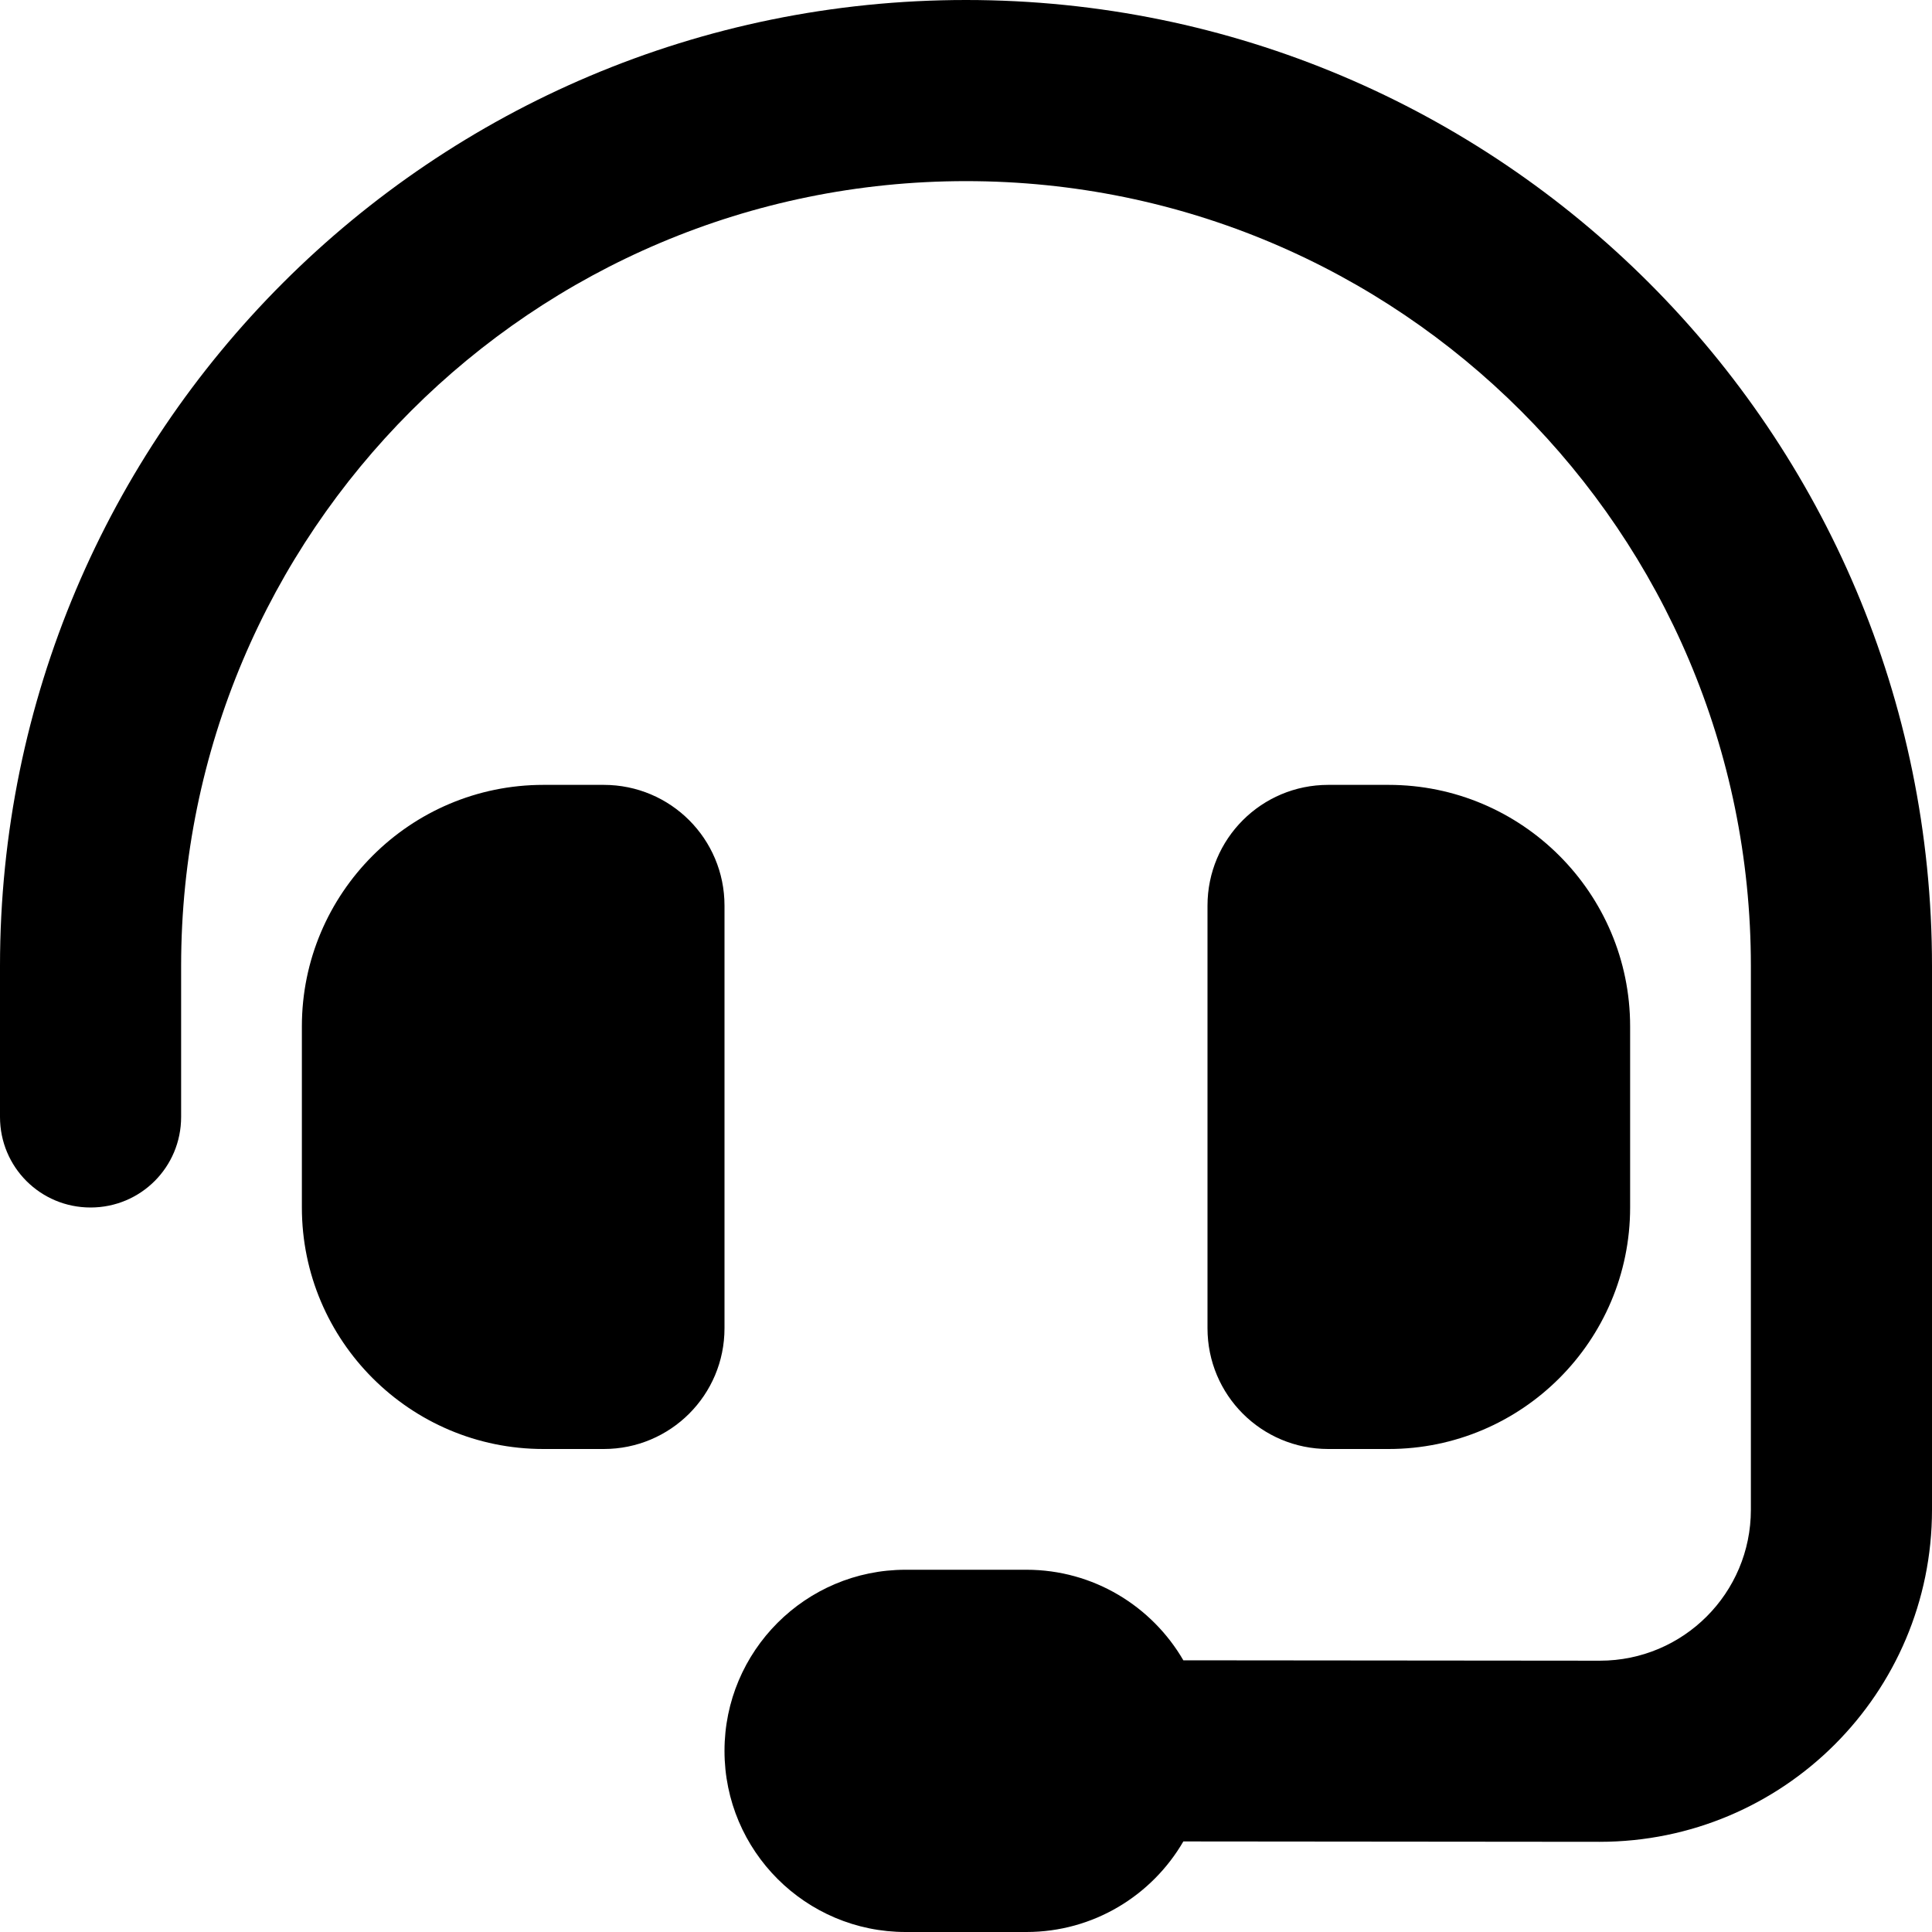
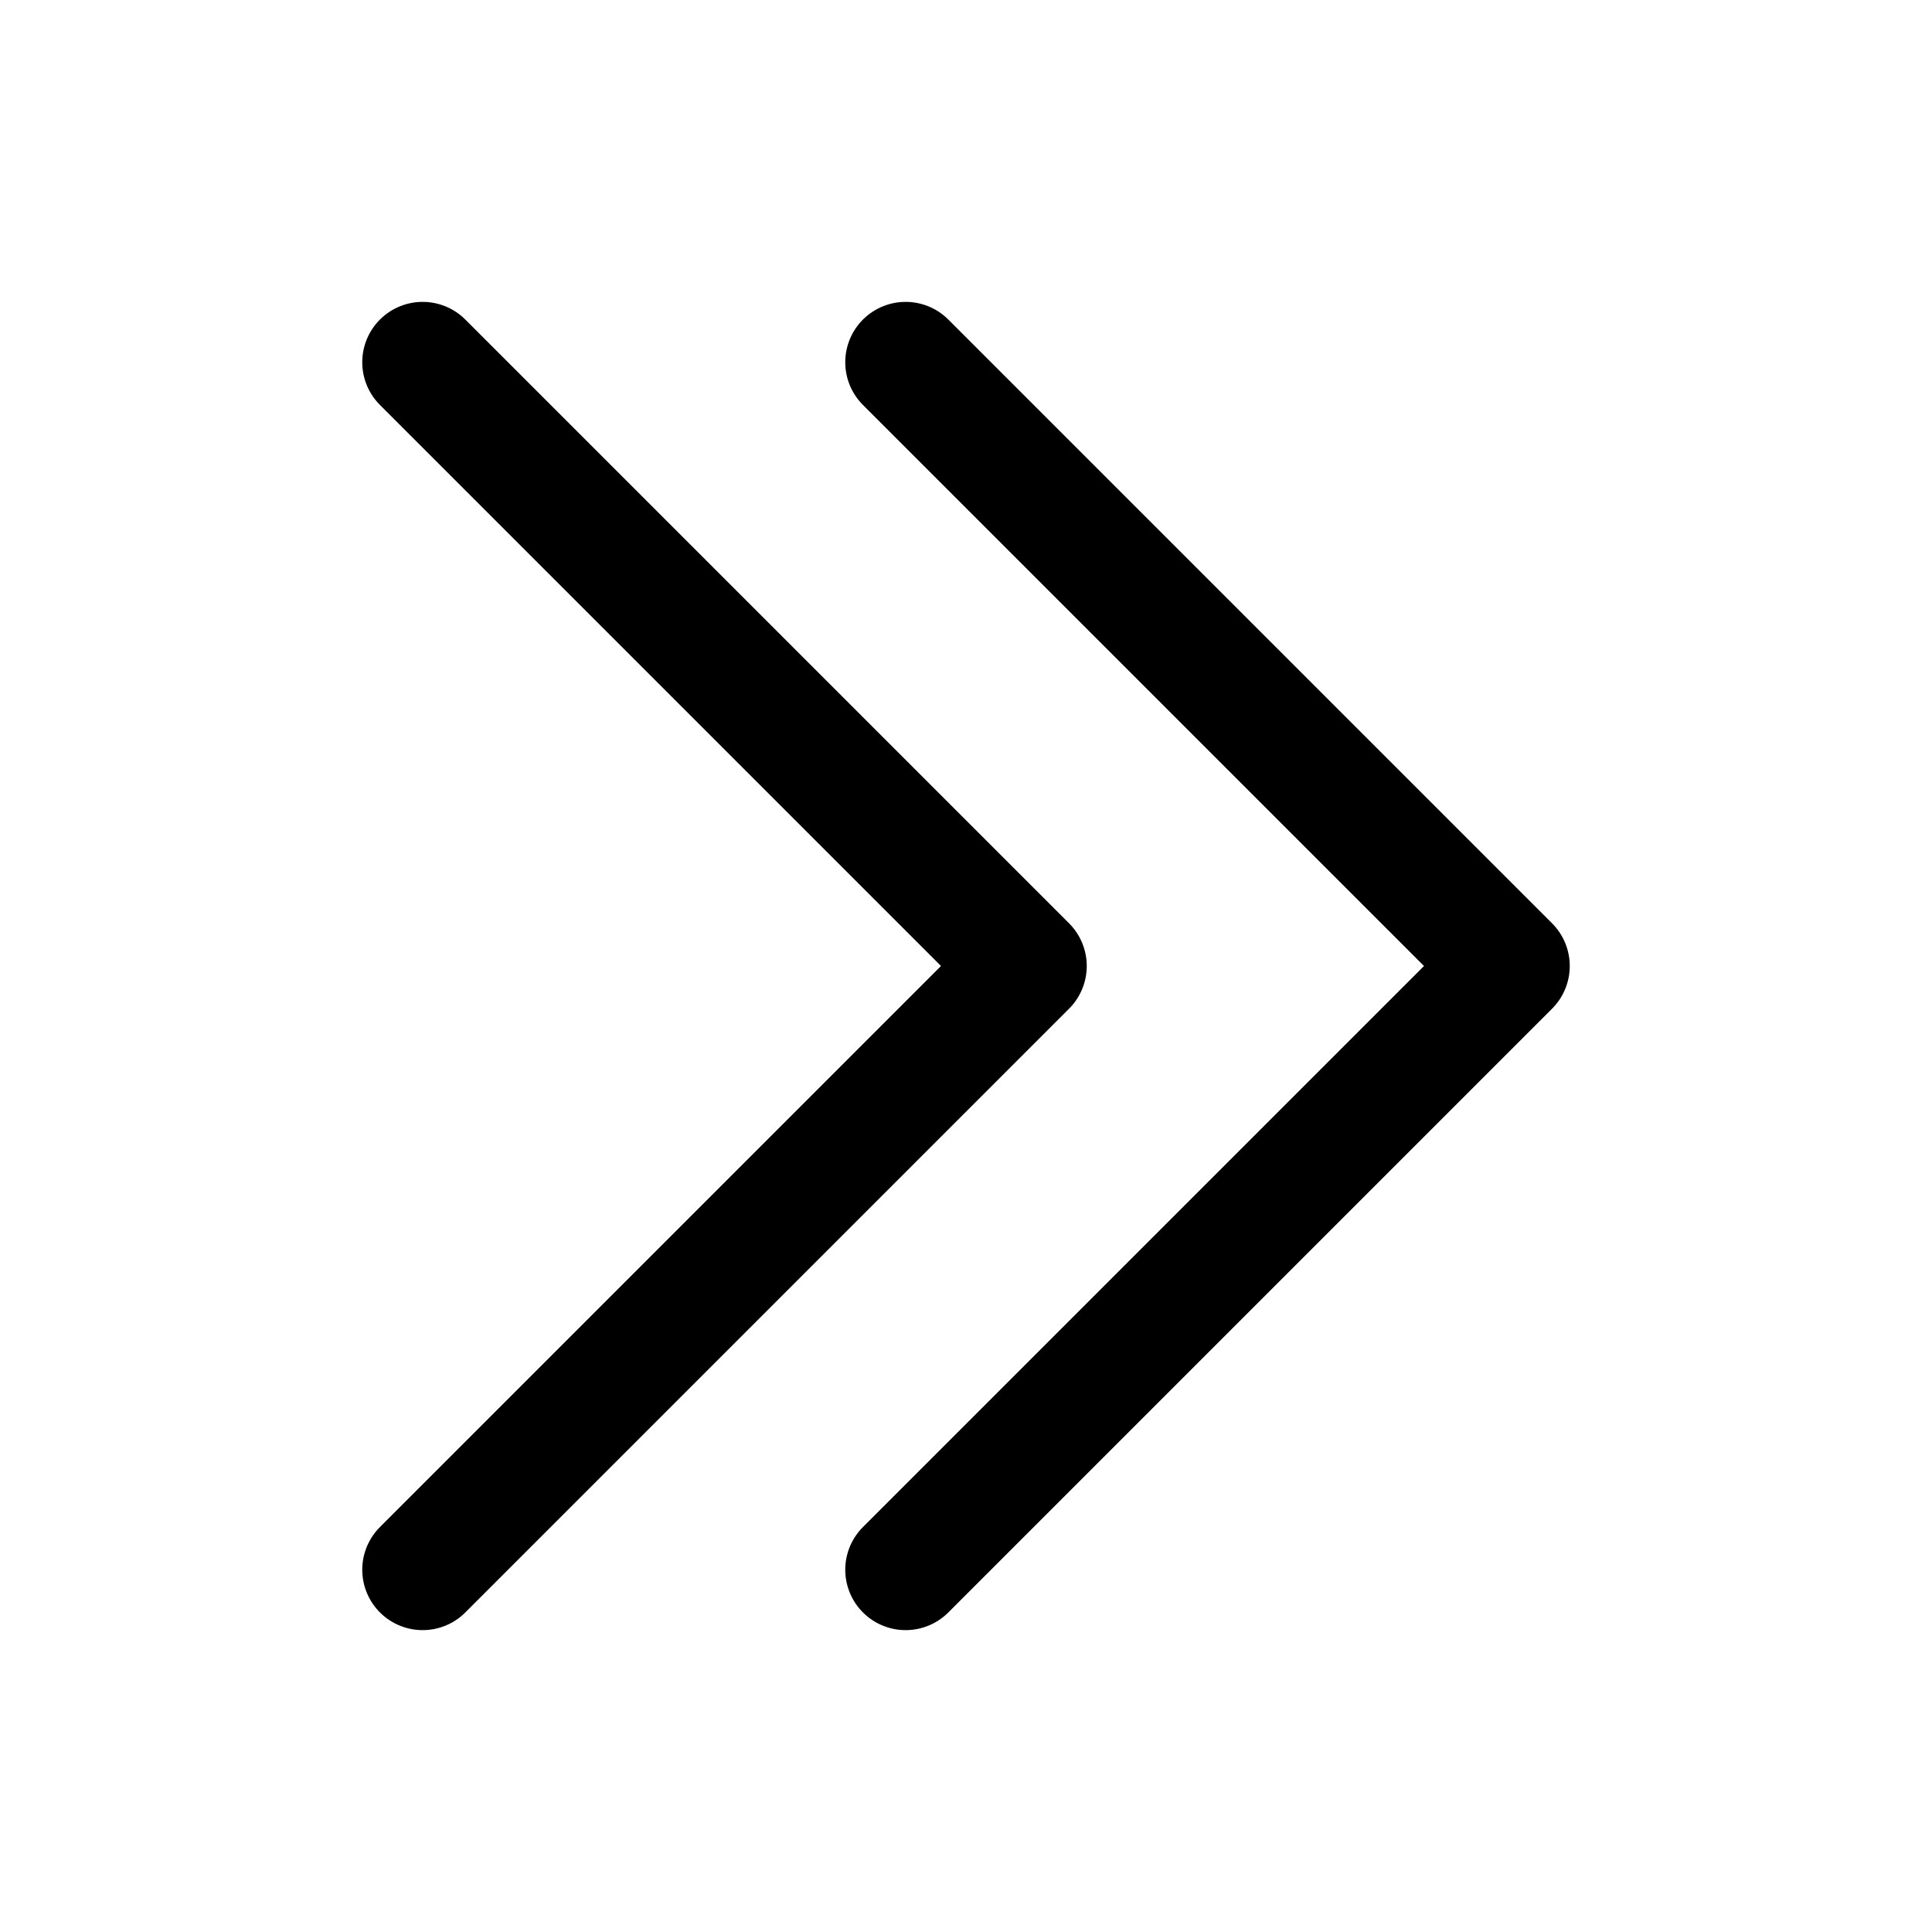
- <svg xmlns="http://www.w3.org/2000/svg" viewBox="0 0 512 512">
-   <path d="M256 48C141.1 48 48 141.1 48 256v40c0 13.3-10.7 24-24 24s-24-10.7-24-24V256C0 114.6 114.6 0 256 0S512 114.6 512 256V400.1c0 48.6-39.4 88-88.1 88L313.6 488c-8.3 14.3-23.8 24-41.6 24H240c-26.5 0-48-21.5-48-48s21.5-48 48-48h32c17.8 0 33.3 9.7 41.6 24l110.4 .1c22.1 0 40-17.9 40-40V256c0-114.9-93.1-208-208-208zM144 208h16c17.7 0 32 14.3 32 32V352c0 17.7-14.3 32-32 32H144c-35.3 0-64-28.7-64-64V272c0-35.3 28.7-64 64-64zm224 0c35.3 0 64 28.7 64 64v48c0 35.3-28.7 64-64 64H352c-17.7 0-32-14.3-32-32V240c0-17.7 14.3-32 32-32h16z" />
+ <svg xmlns="http://www.w3.org/2000/svg" fill="none" viewBox="0 0 24 24" stroke-width="1.5" stroke="currentColor" class="w-6 h-6">
+   <path stroke-linecap="round" stroke-linejoin="round" d="M11.25 4.5l7.5 7.5-7.5 7.5m-6-15l7.5 7.5-7.5 7.5" />
</svg>
